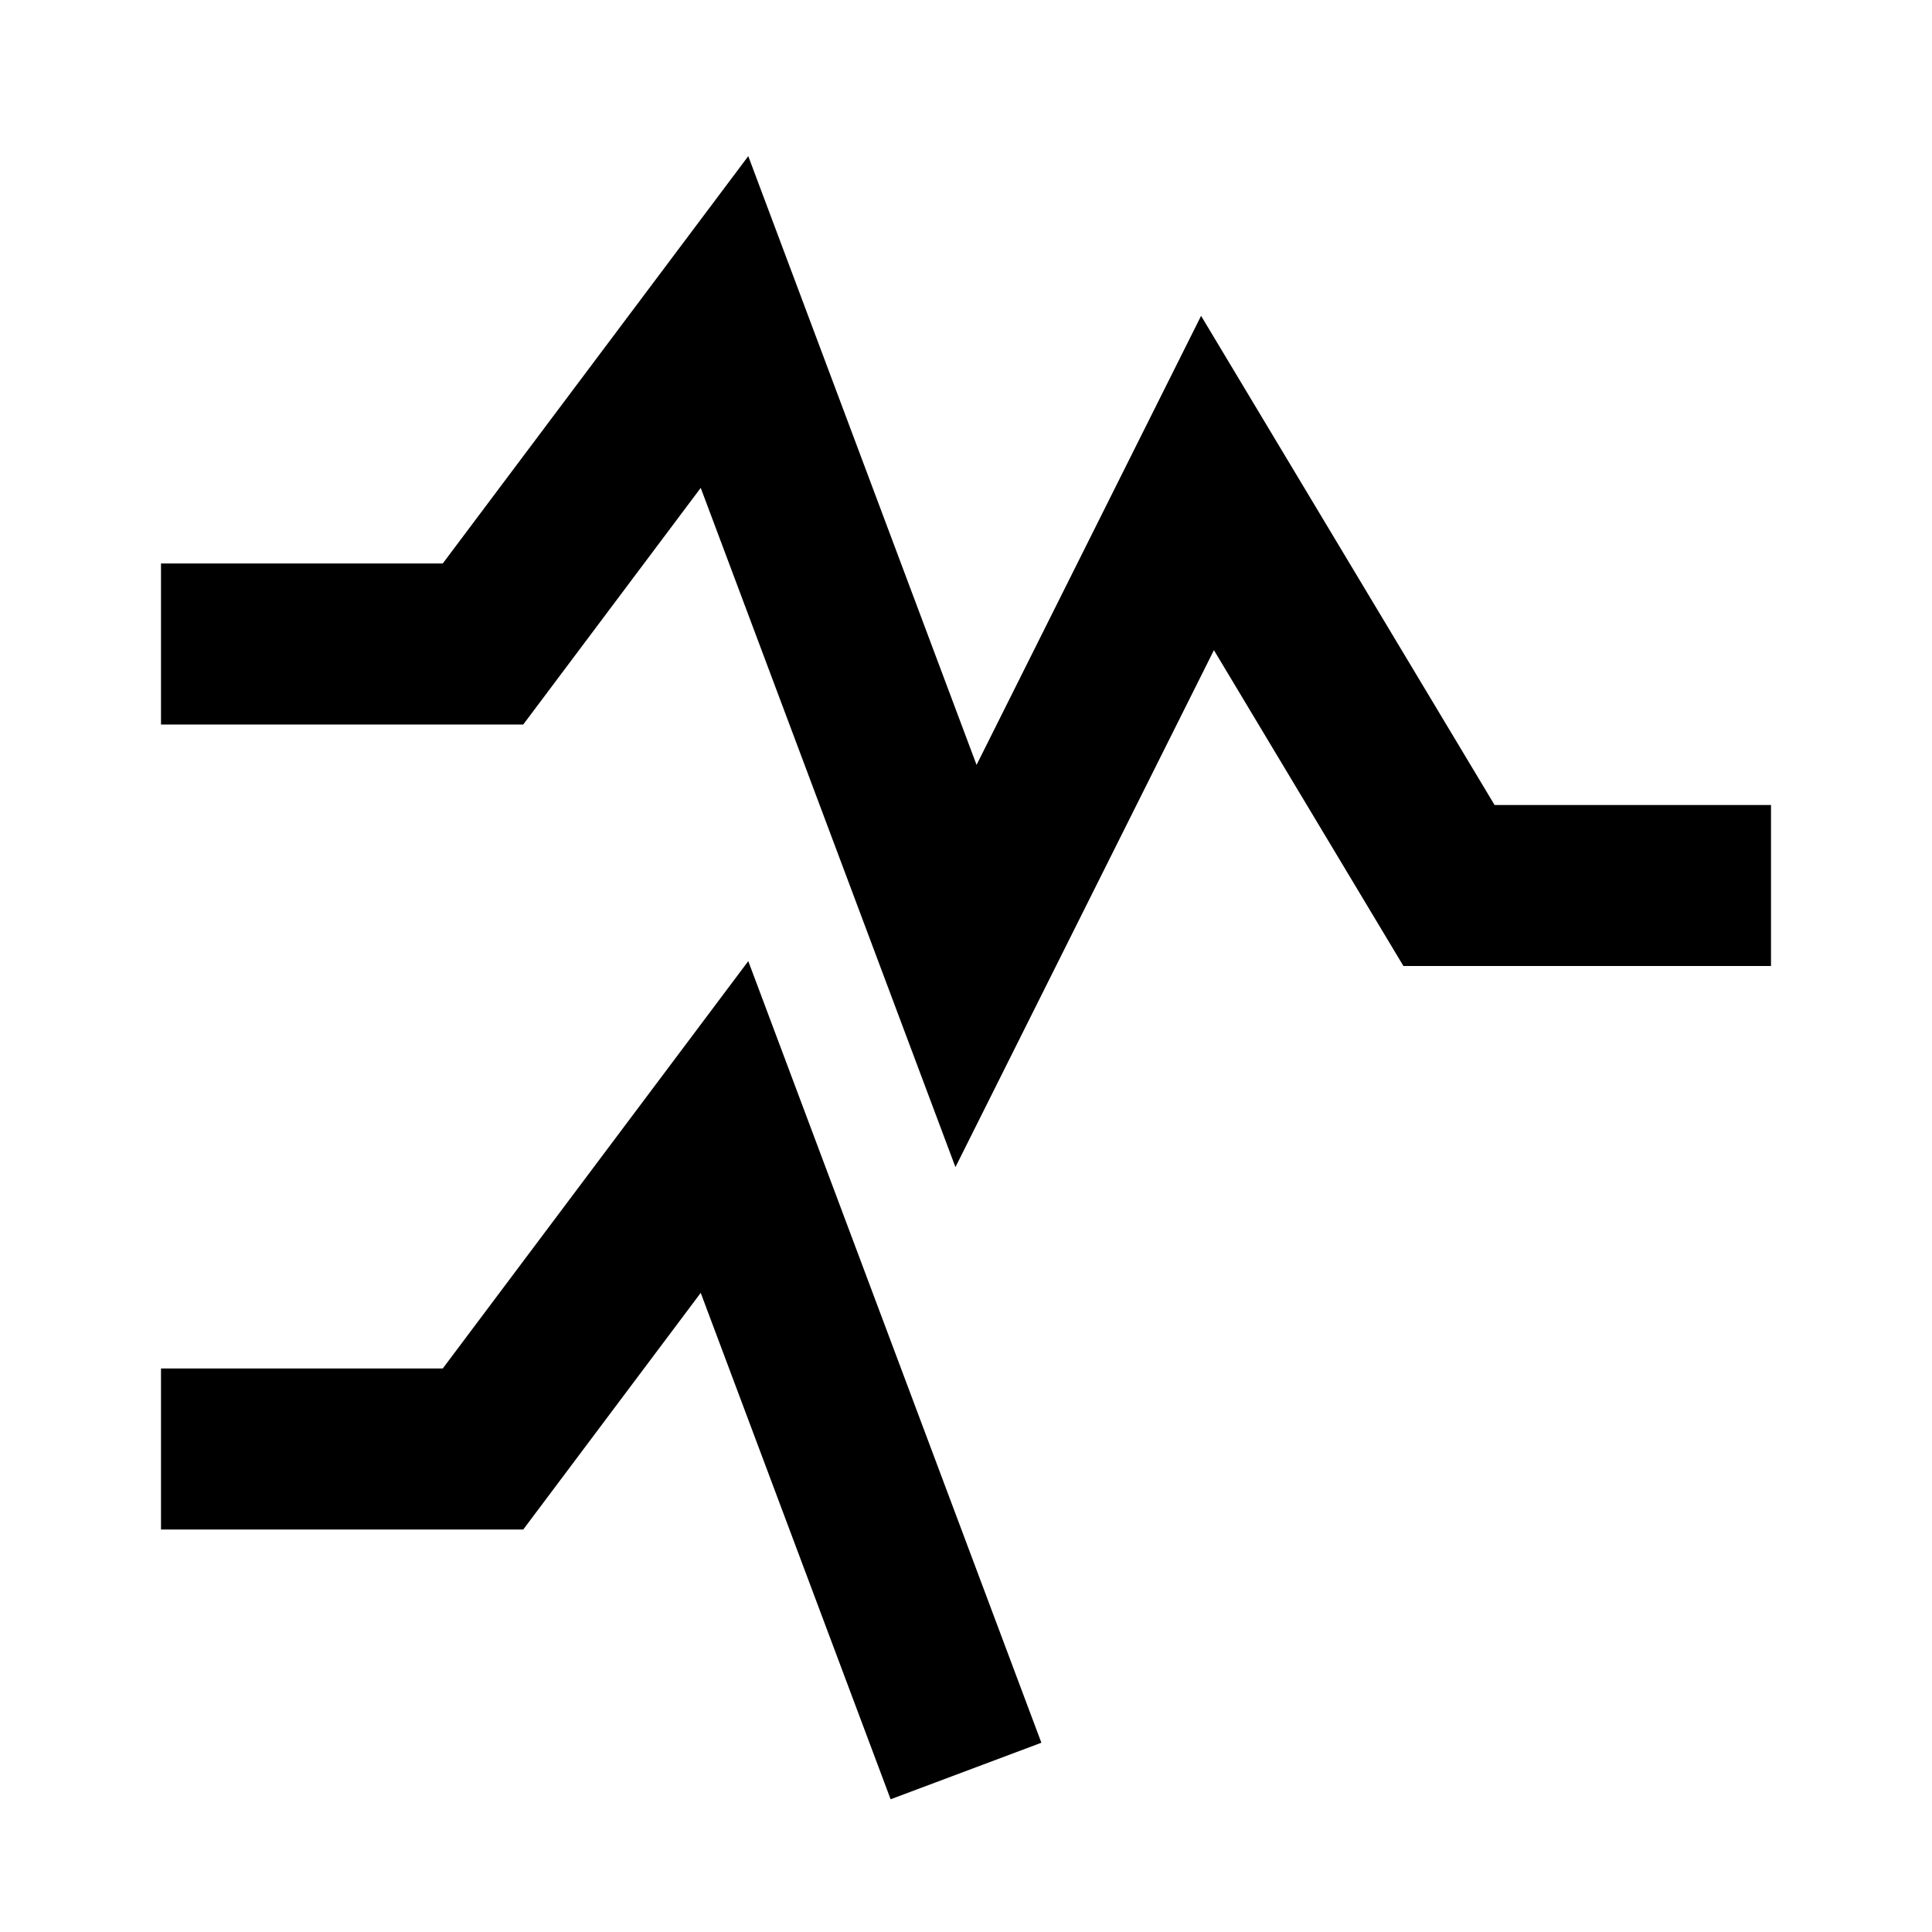
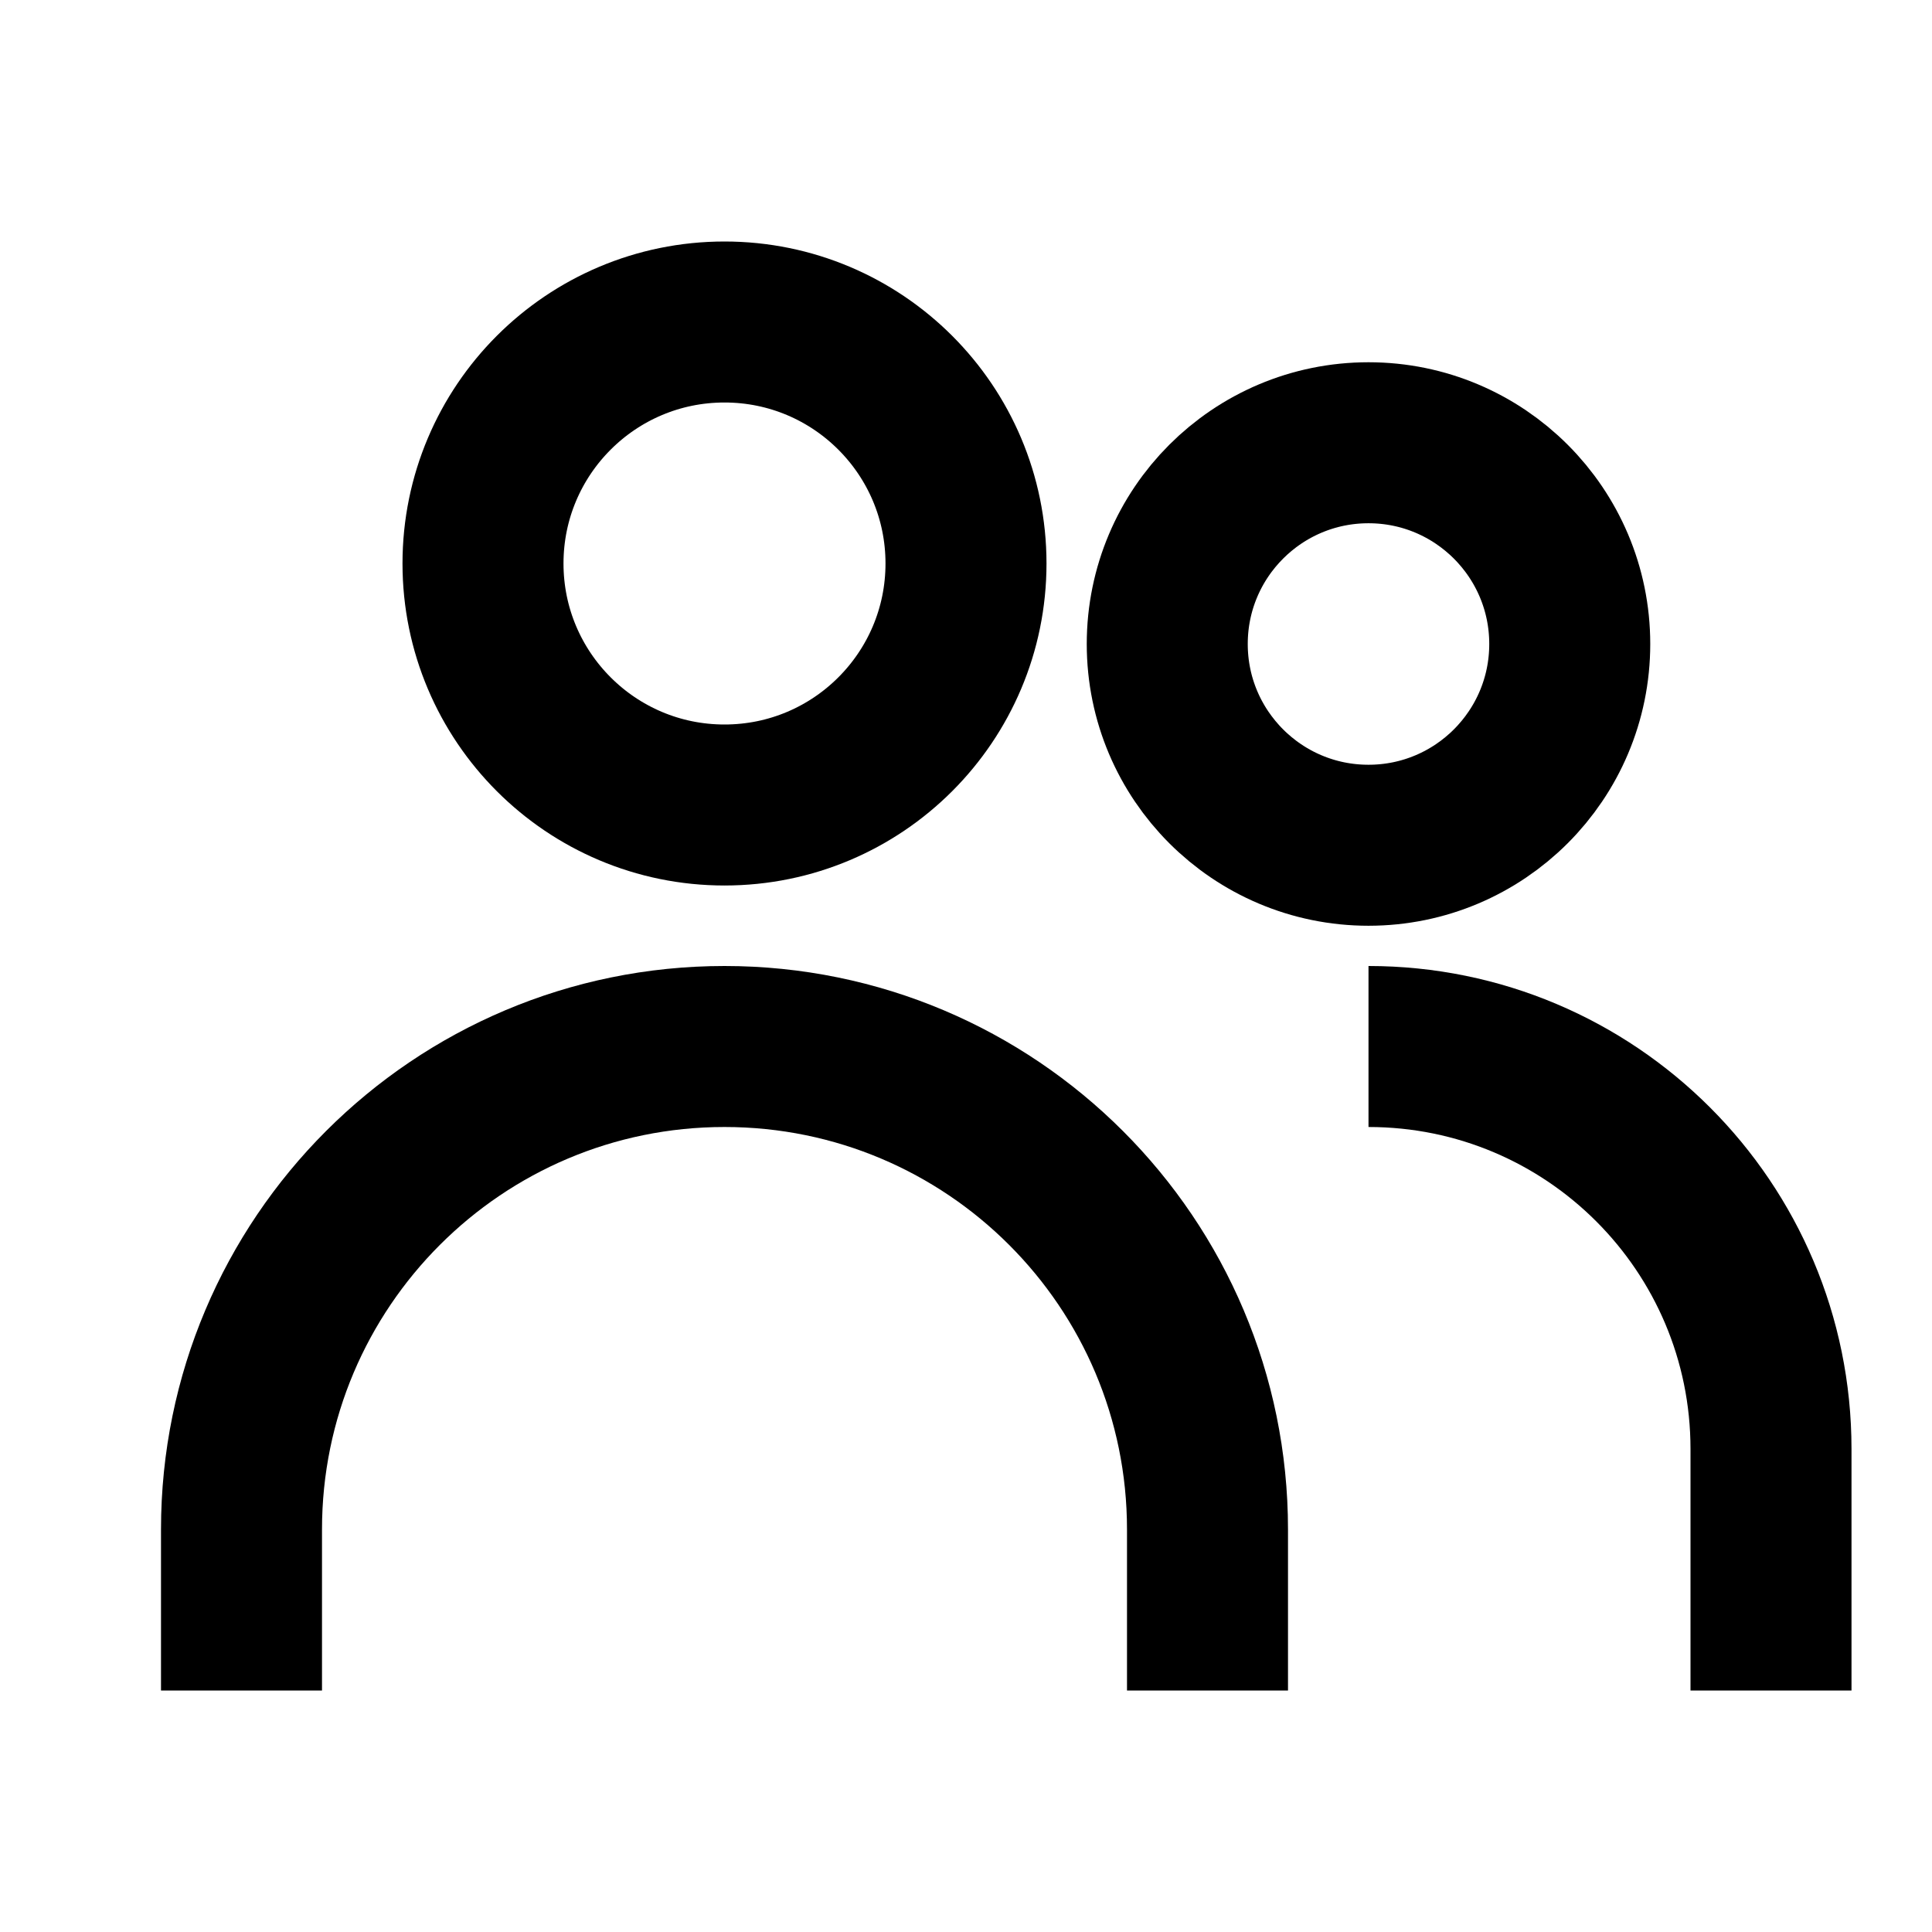
<svg xmlns="http://www.w3.org/2000/svg" width="24" height="24" viewBox="0 0 24 24" fill="none" stroke="currentColor" stroke-width="2" stroke-linecap="butt" stroke-linejoin="miter">
-   <path d="M2 8h4l3-4 3 8 3-6 3 5h4" />
-   <path d="M2 18h4l3-4 3 8" />
+   <circle cx="9" cy="7" r="3" />
+   <path d="M3 21v-2a6 6 0 0 1 12 0v2" />
+   <circle cx="17" cy="8" r="2.5" />
+   <path d="M17 13a5 5 0 0 1 5 5v3" />
</svg>
